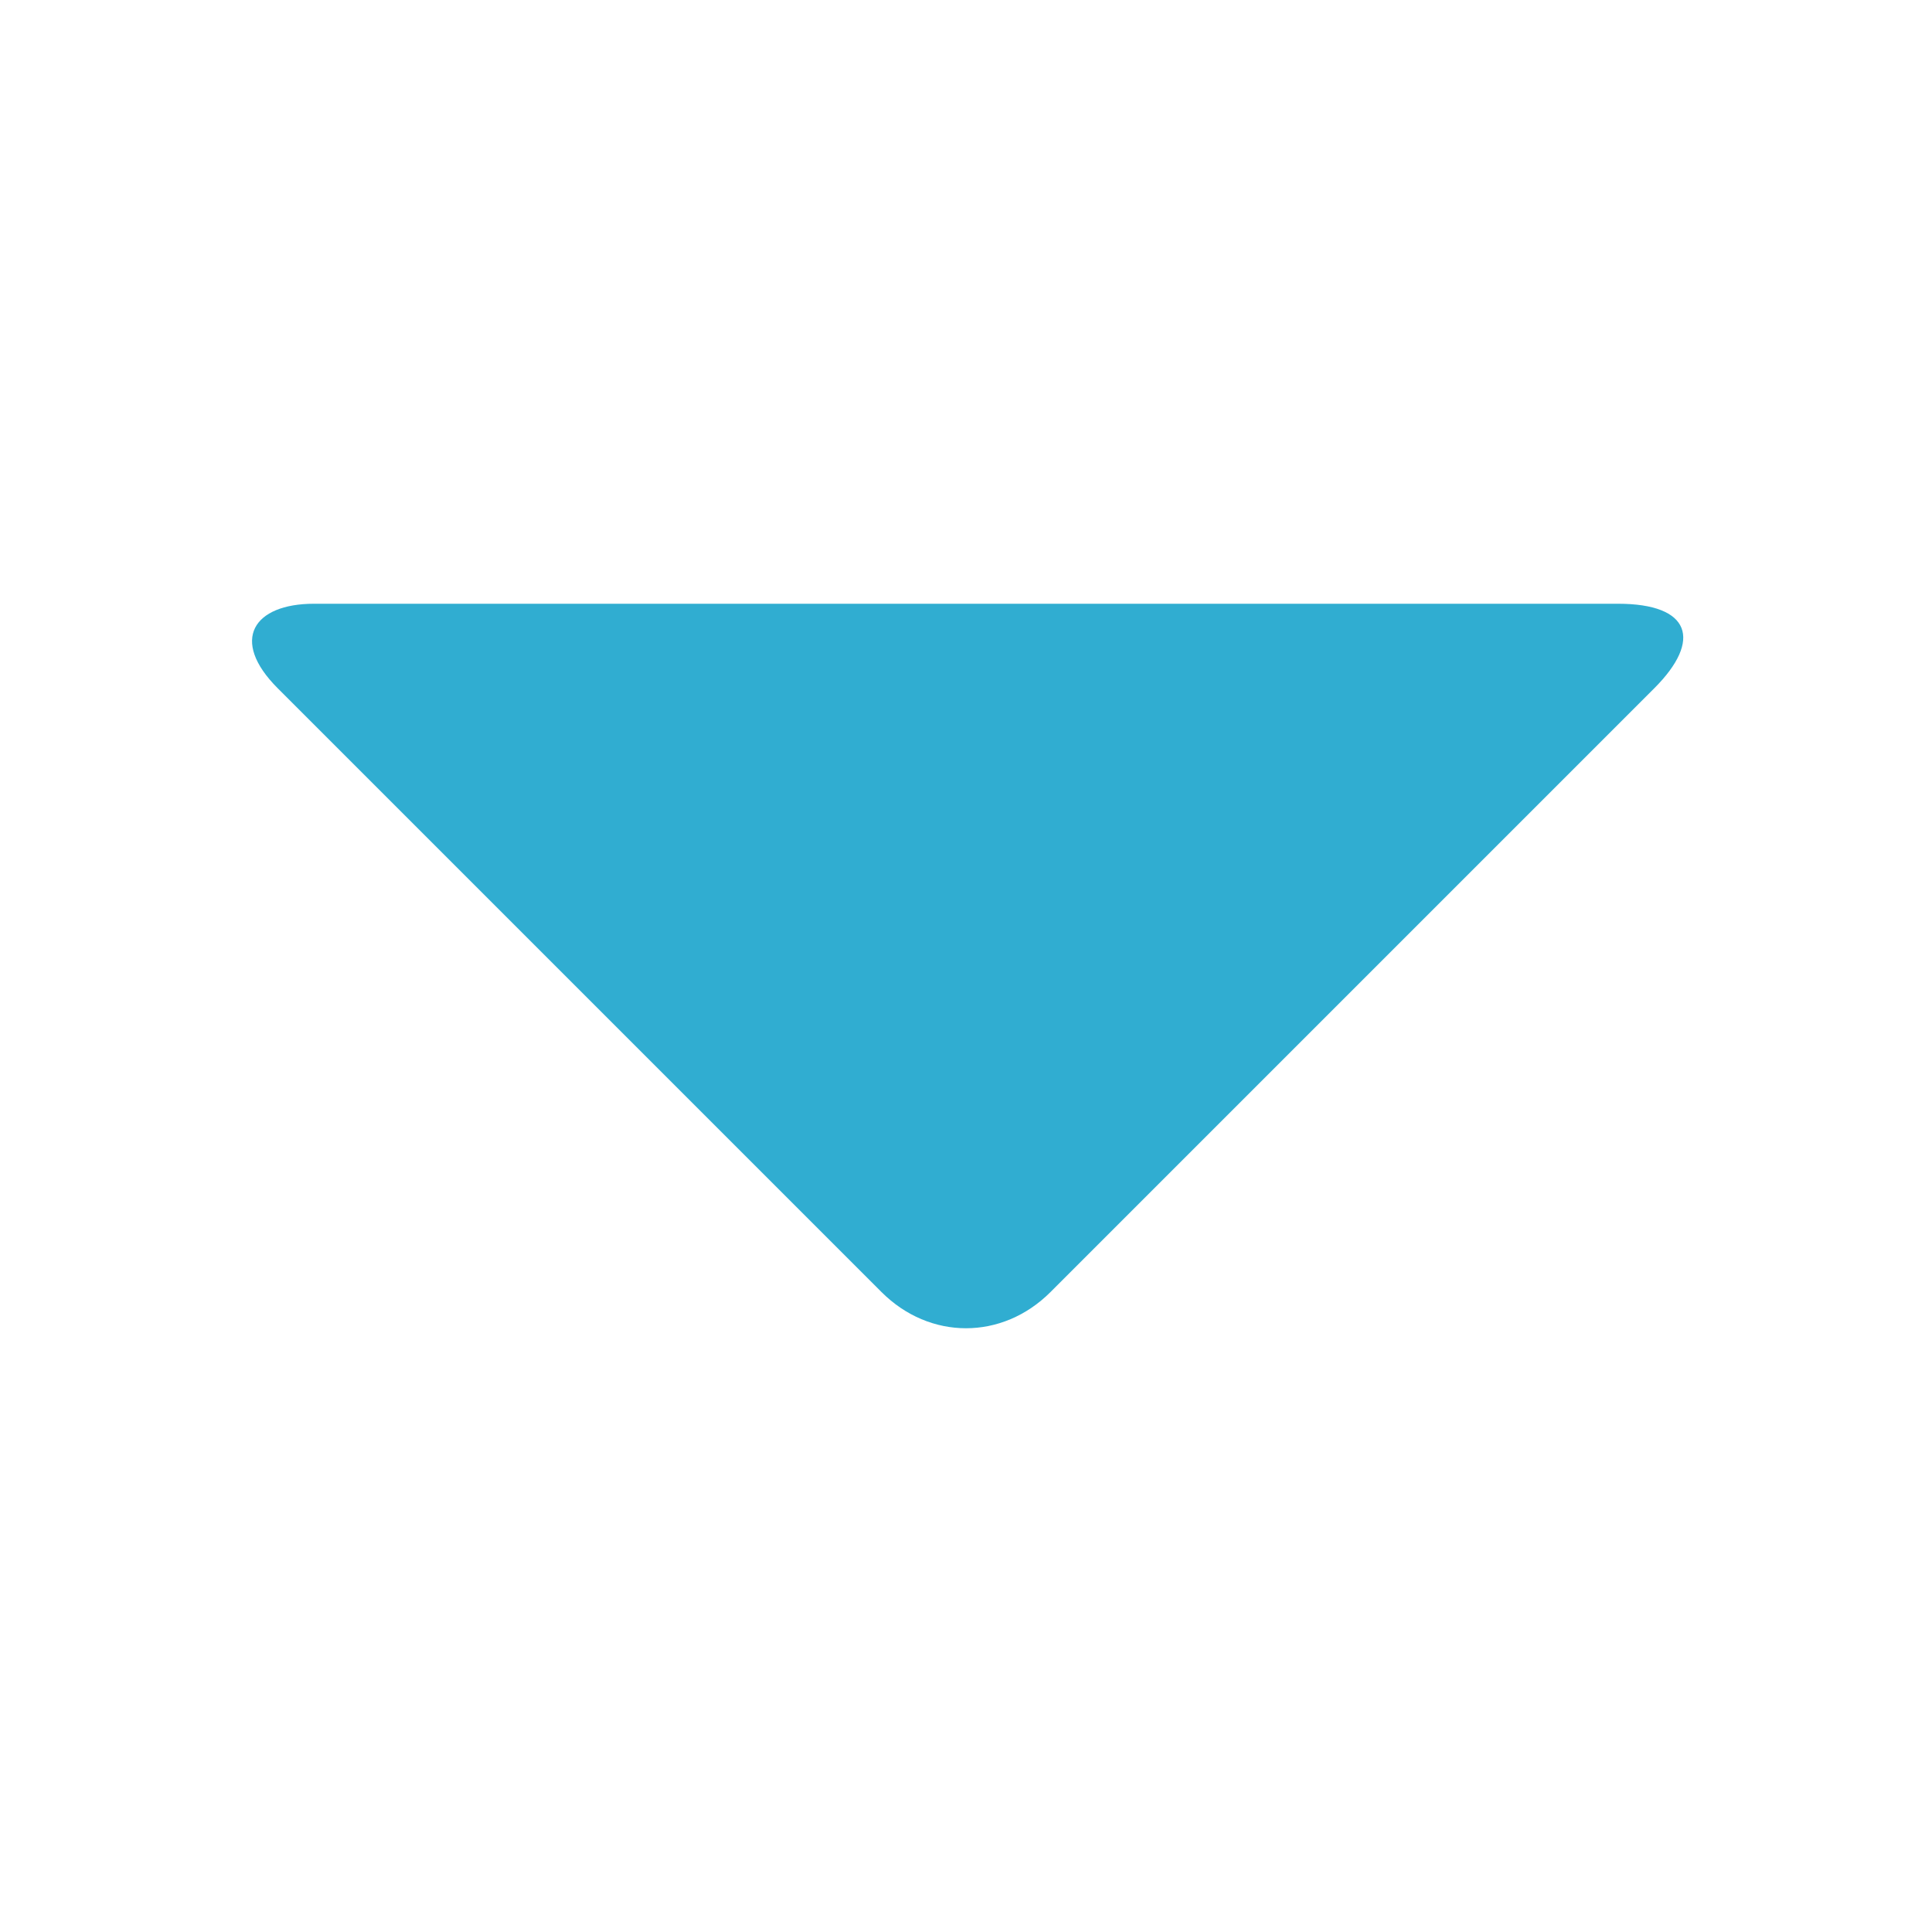
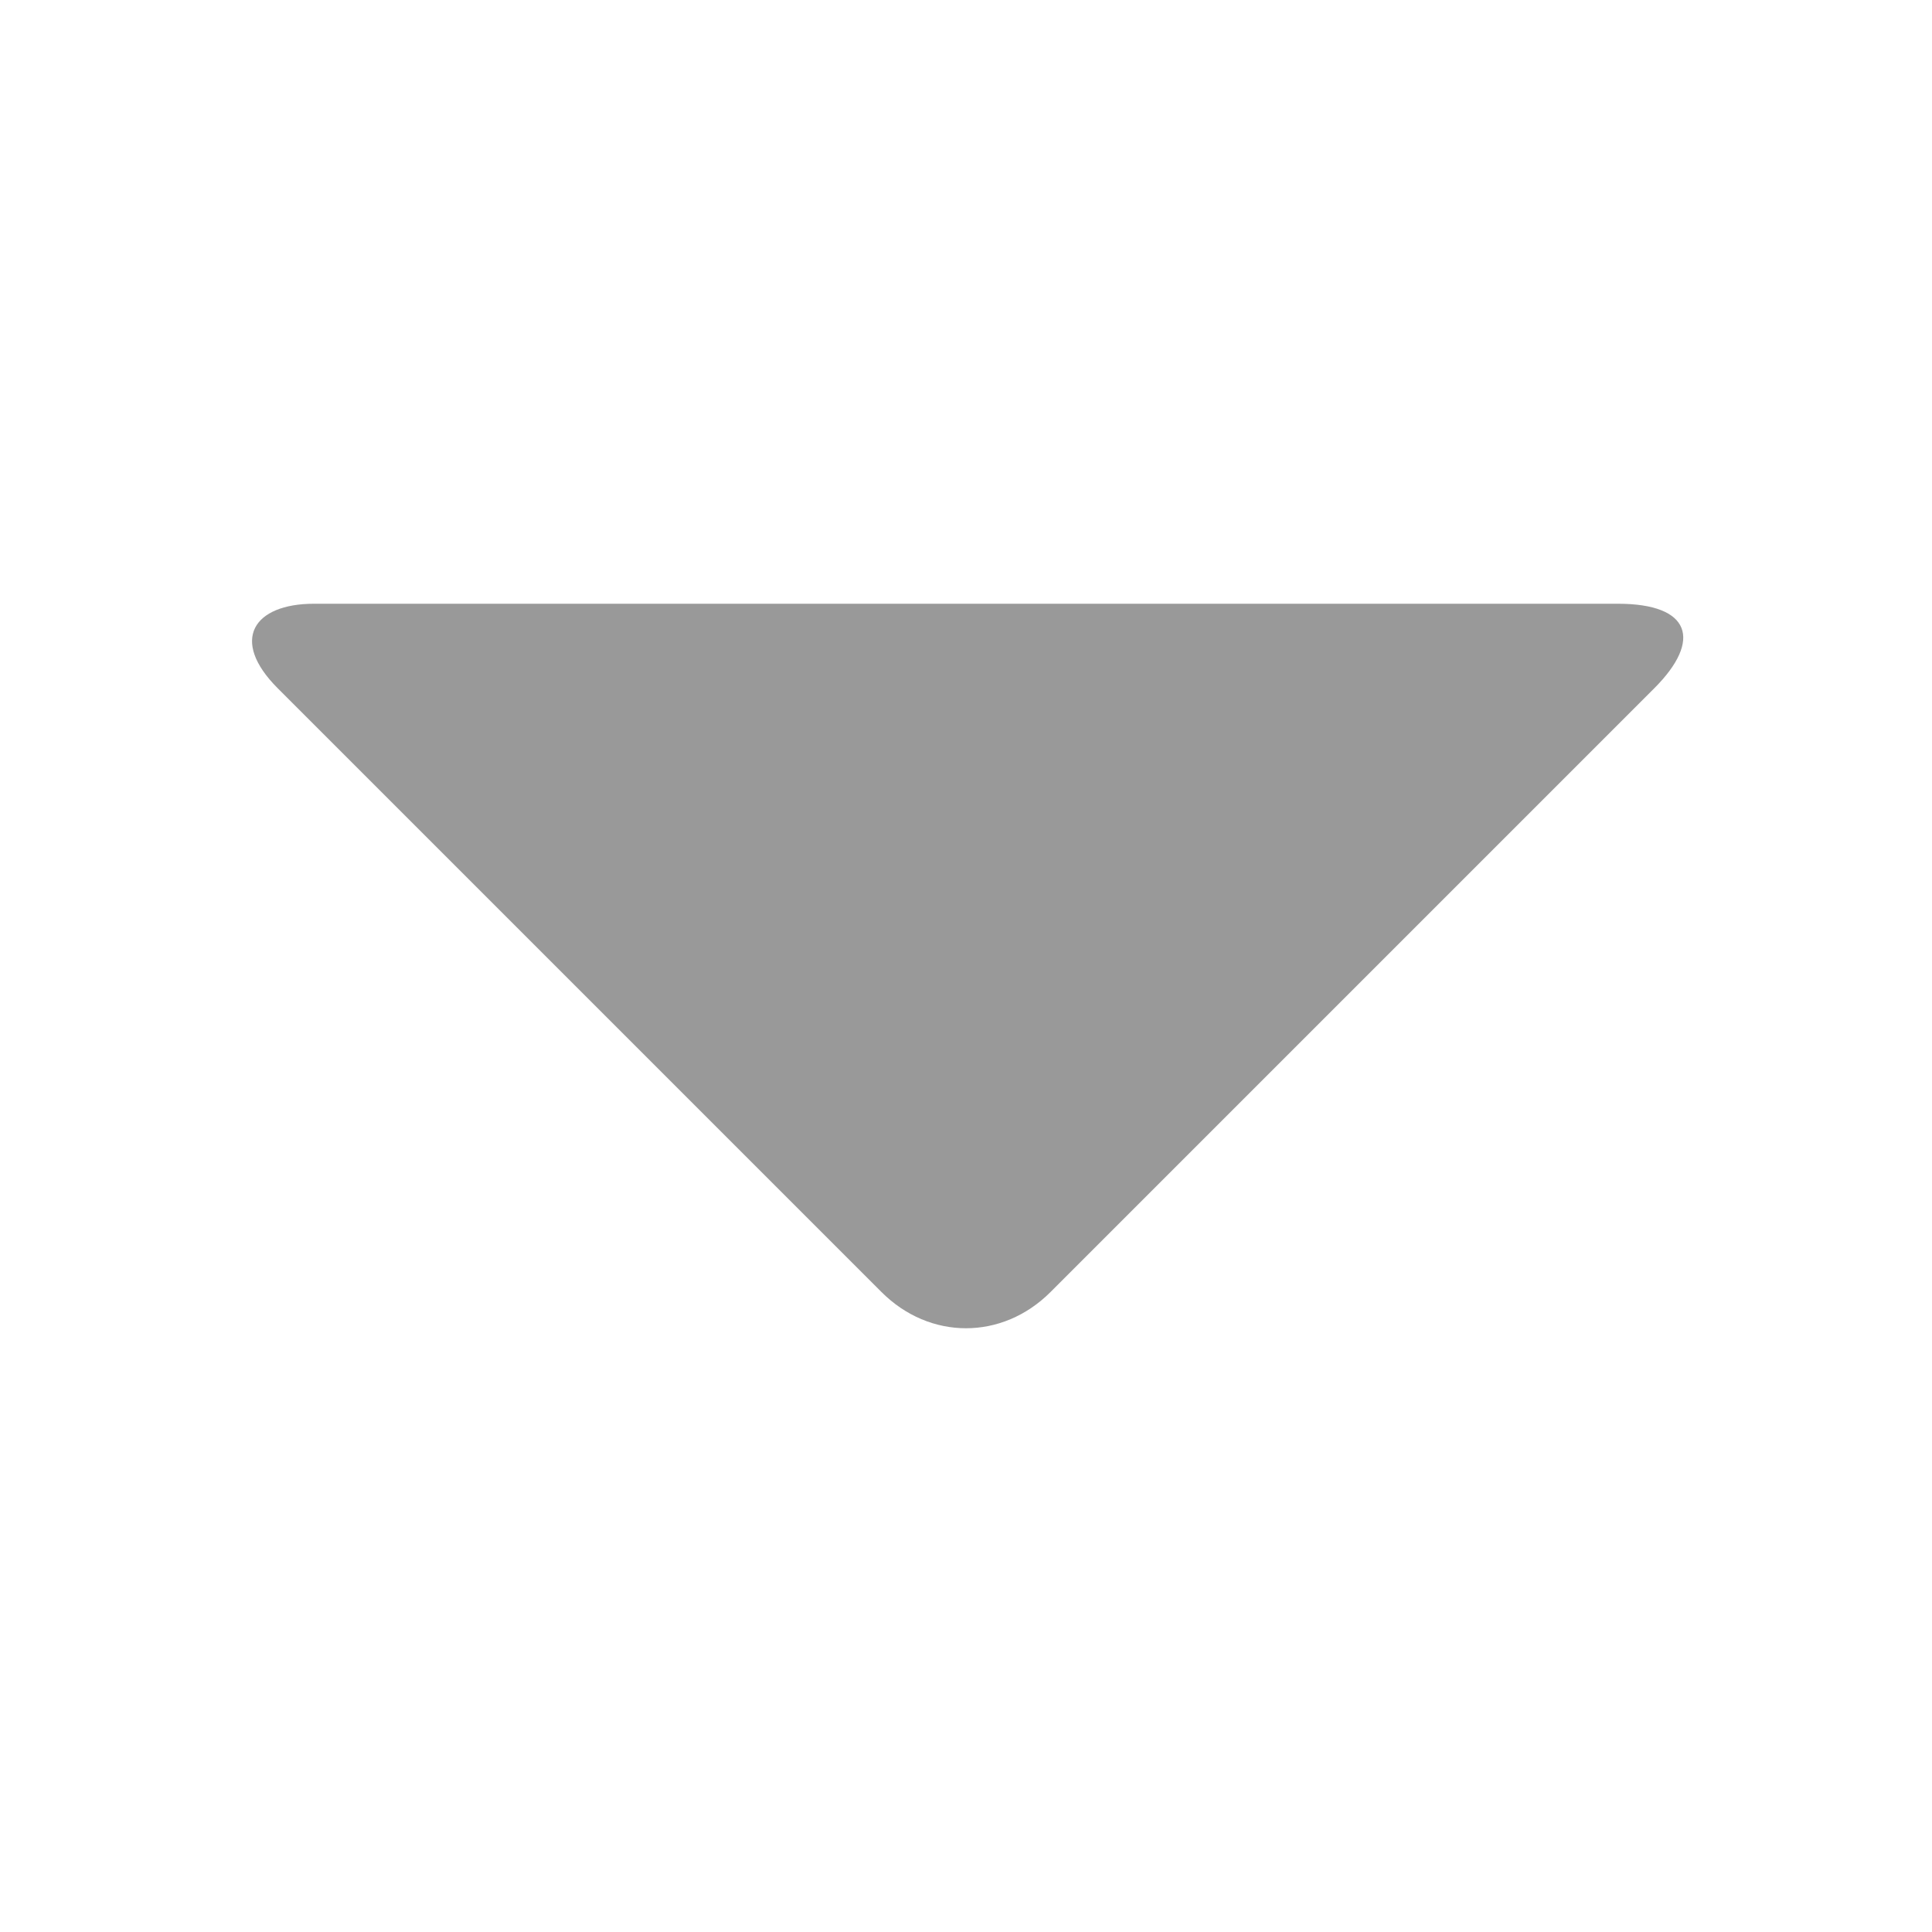
<svg xmlns="http://www.w3.org/2000/svg" width="16" height="16" viewBox="-2.1 -5 16 16" preserveAspectRatio="xMinYMid meet" overflow="visible">
-   <path d="M.5 0C0 0-.2.3.2.7l5 5c.4.4 1 .4 1.4 0l5-5c.4-.4.3-.7-.3-.7H.5z" fill="#30add1" />
+   <path d="M.5 0C0 0-.2.3.2.7l5 5c.4.4 1 .4 1.4 0l5-5c.4-.4.3-.7-.3-.7H.5z" fill="#999" />
</svg>
